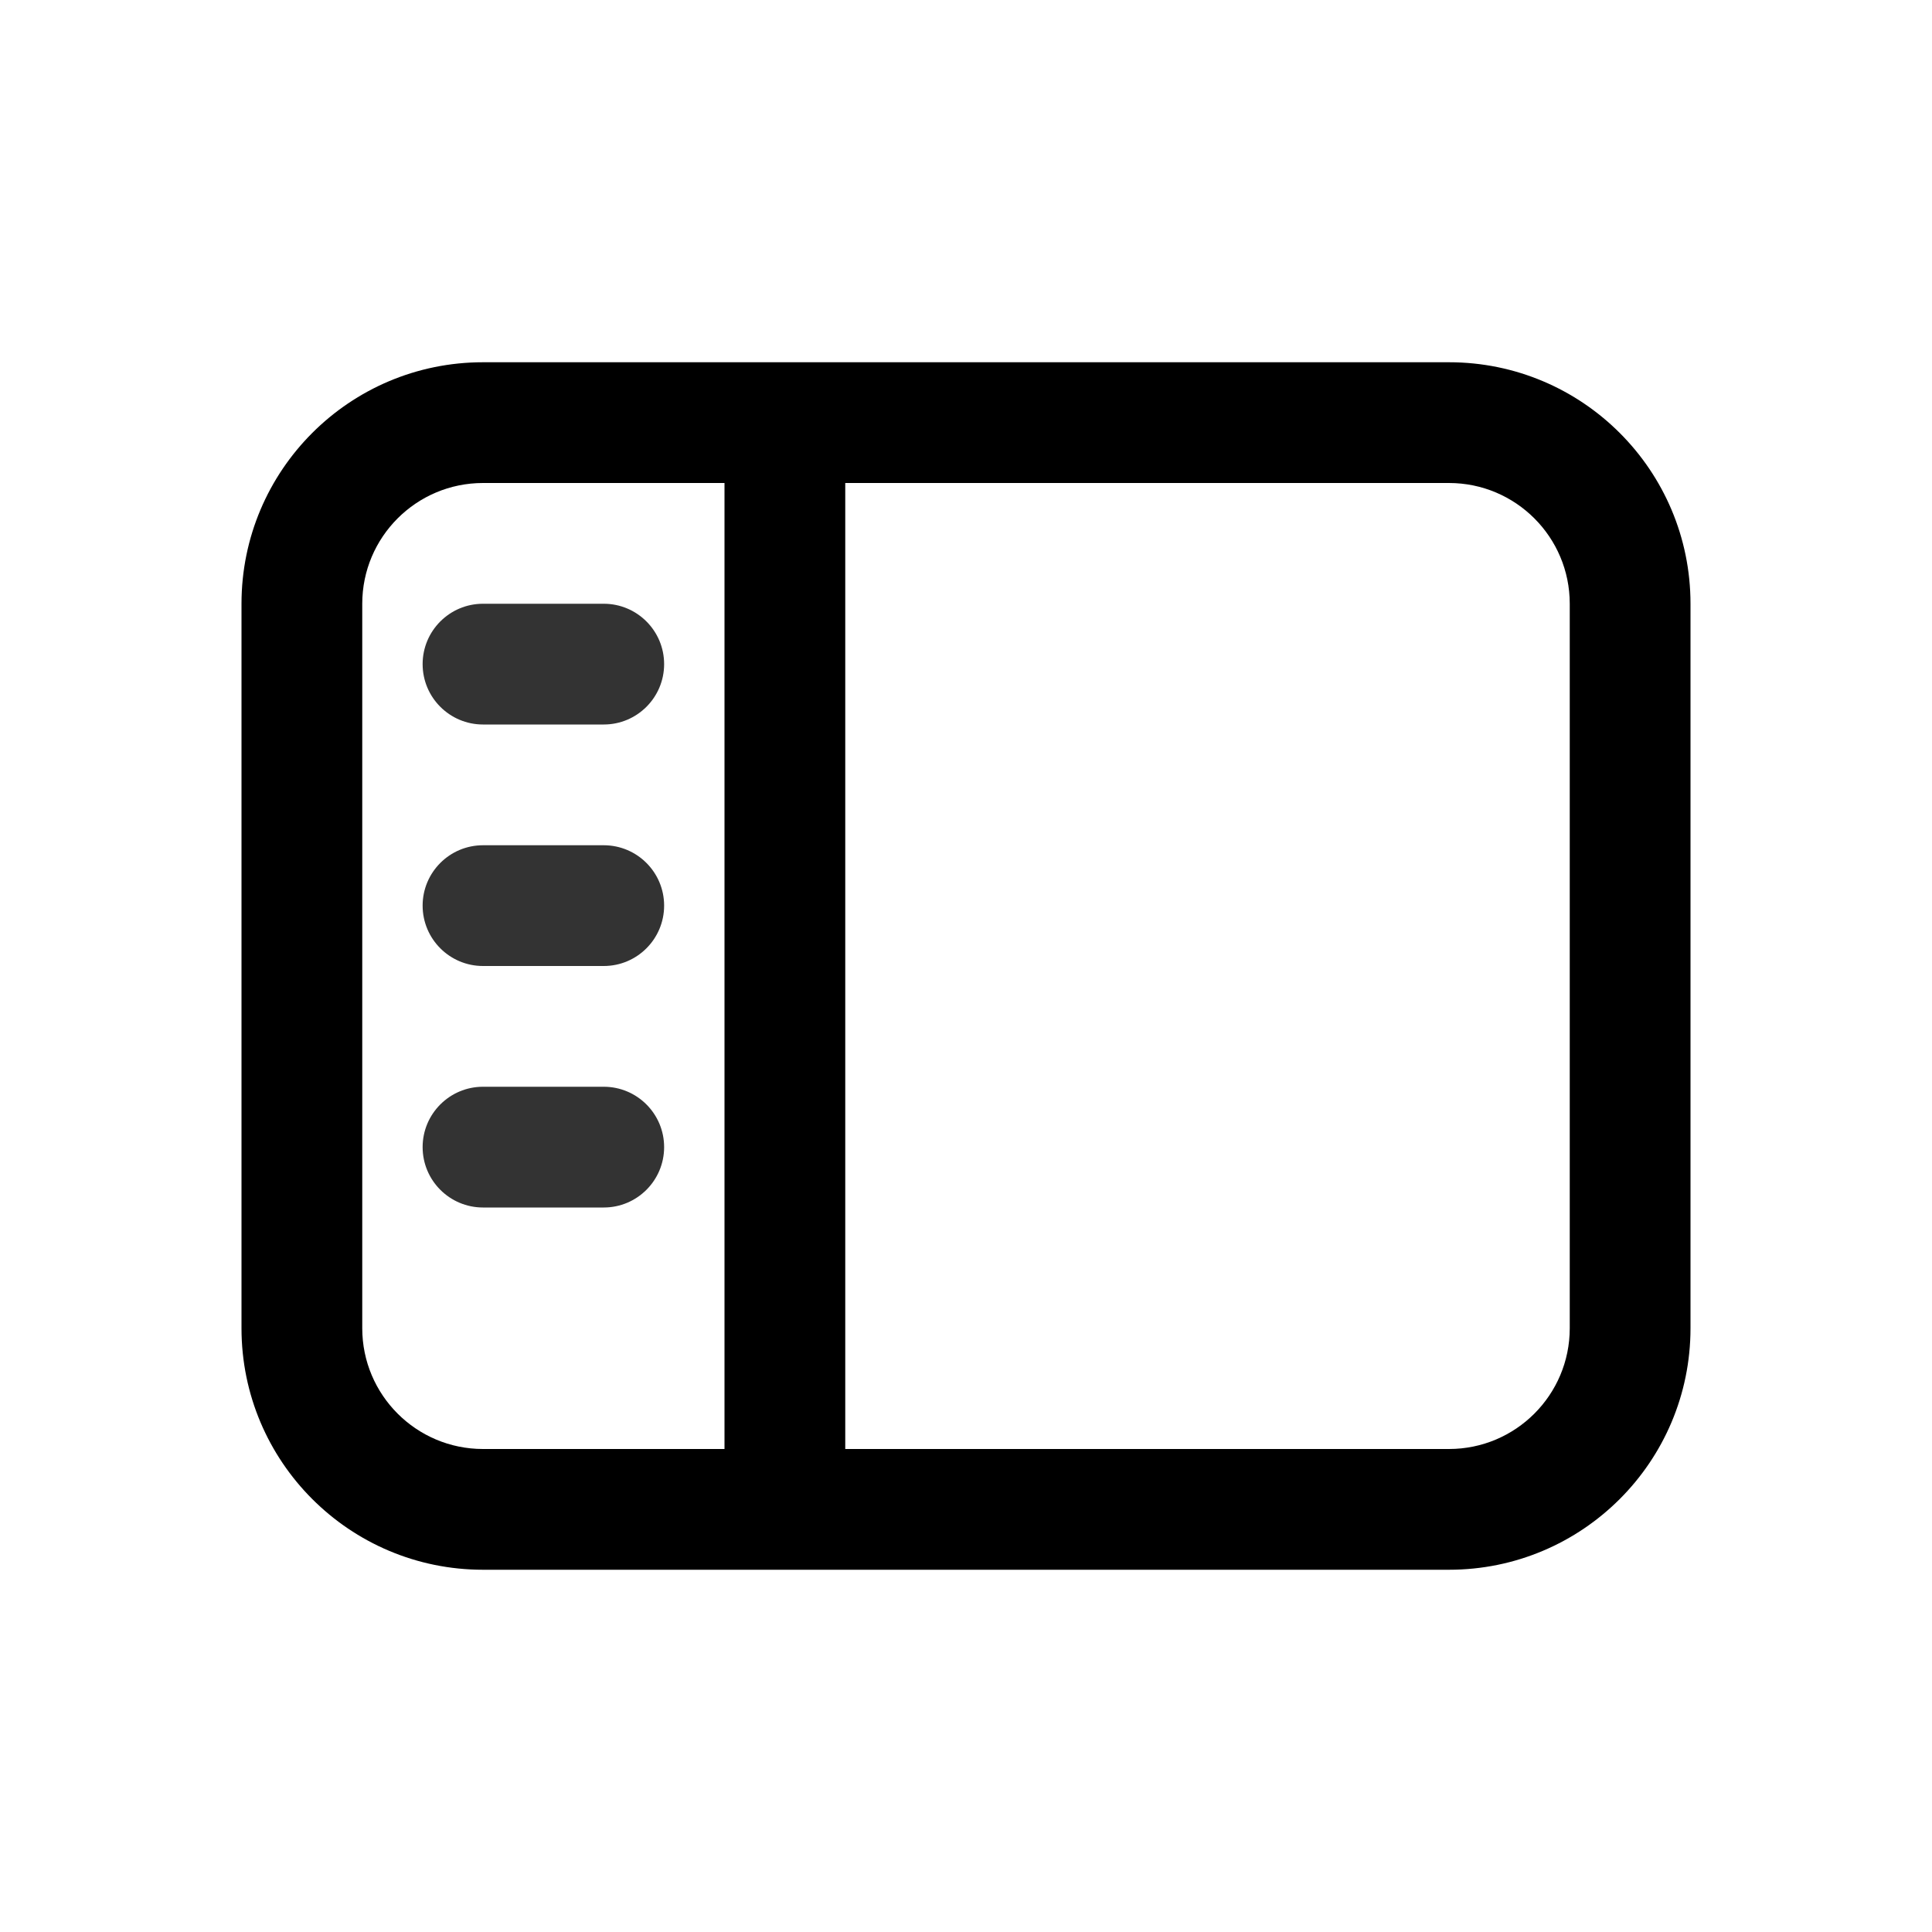
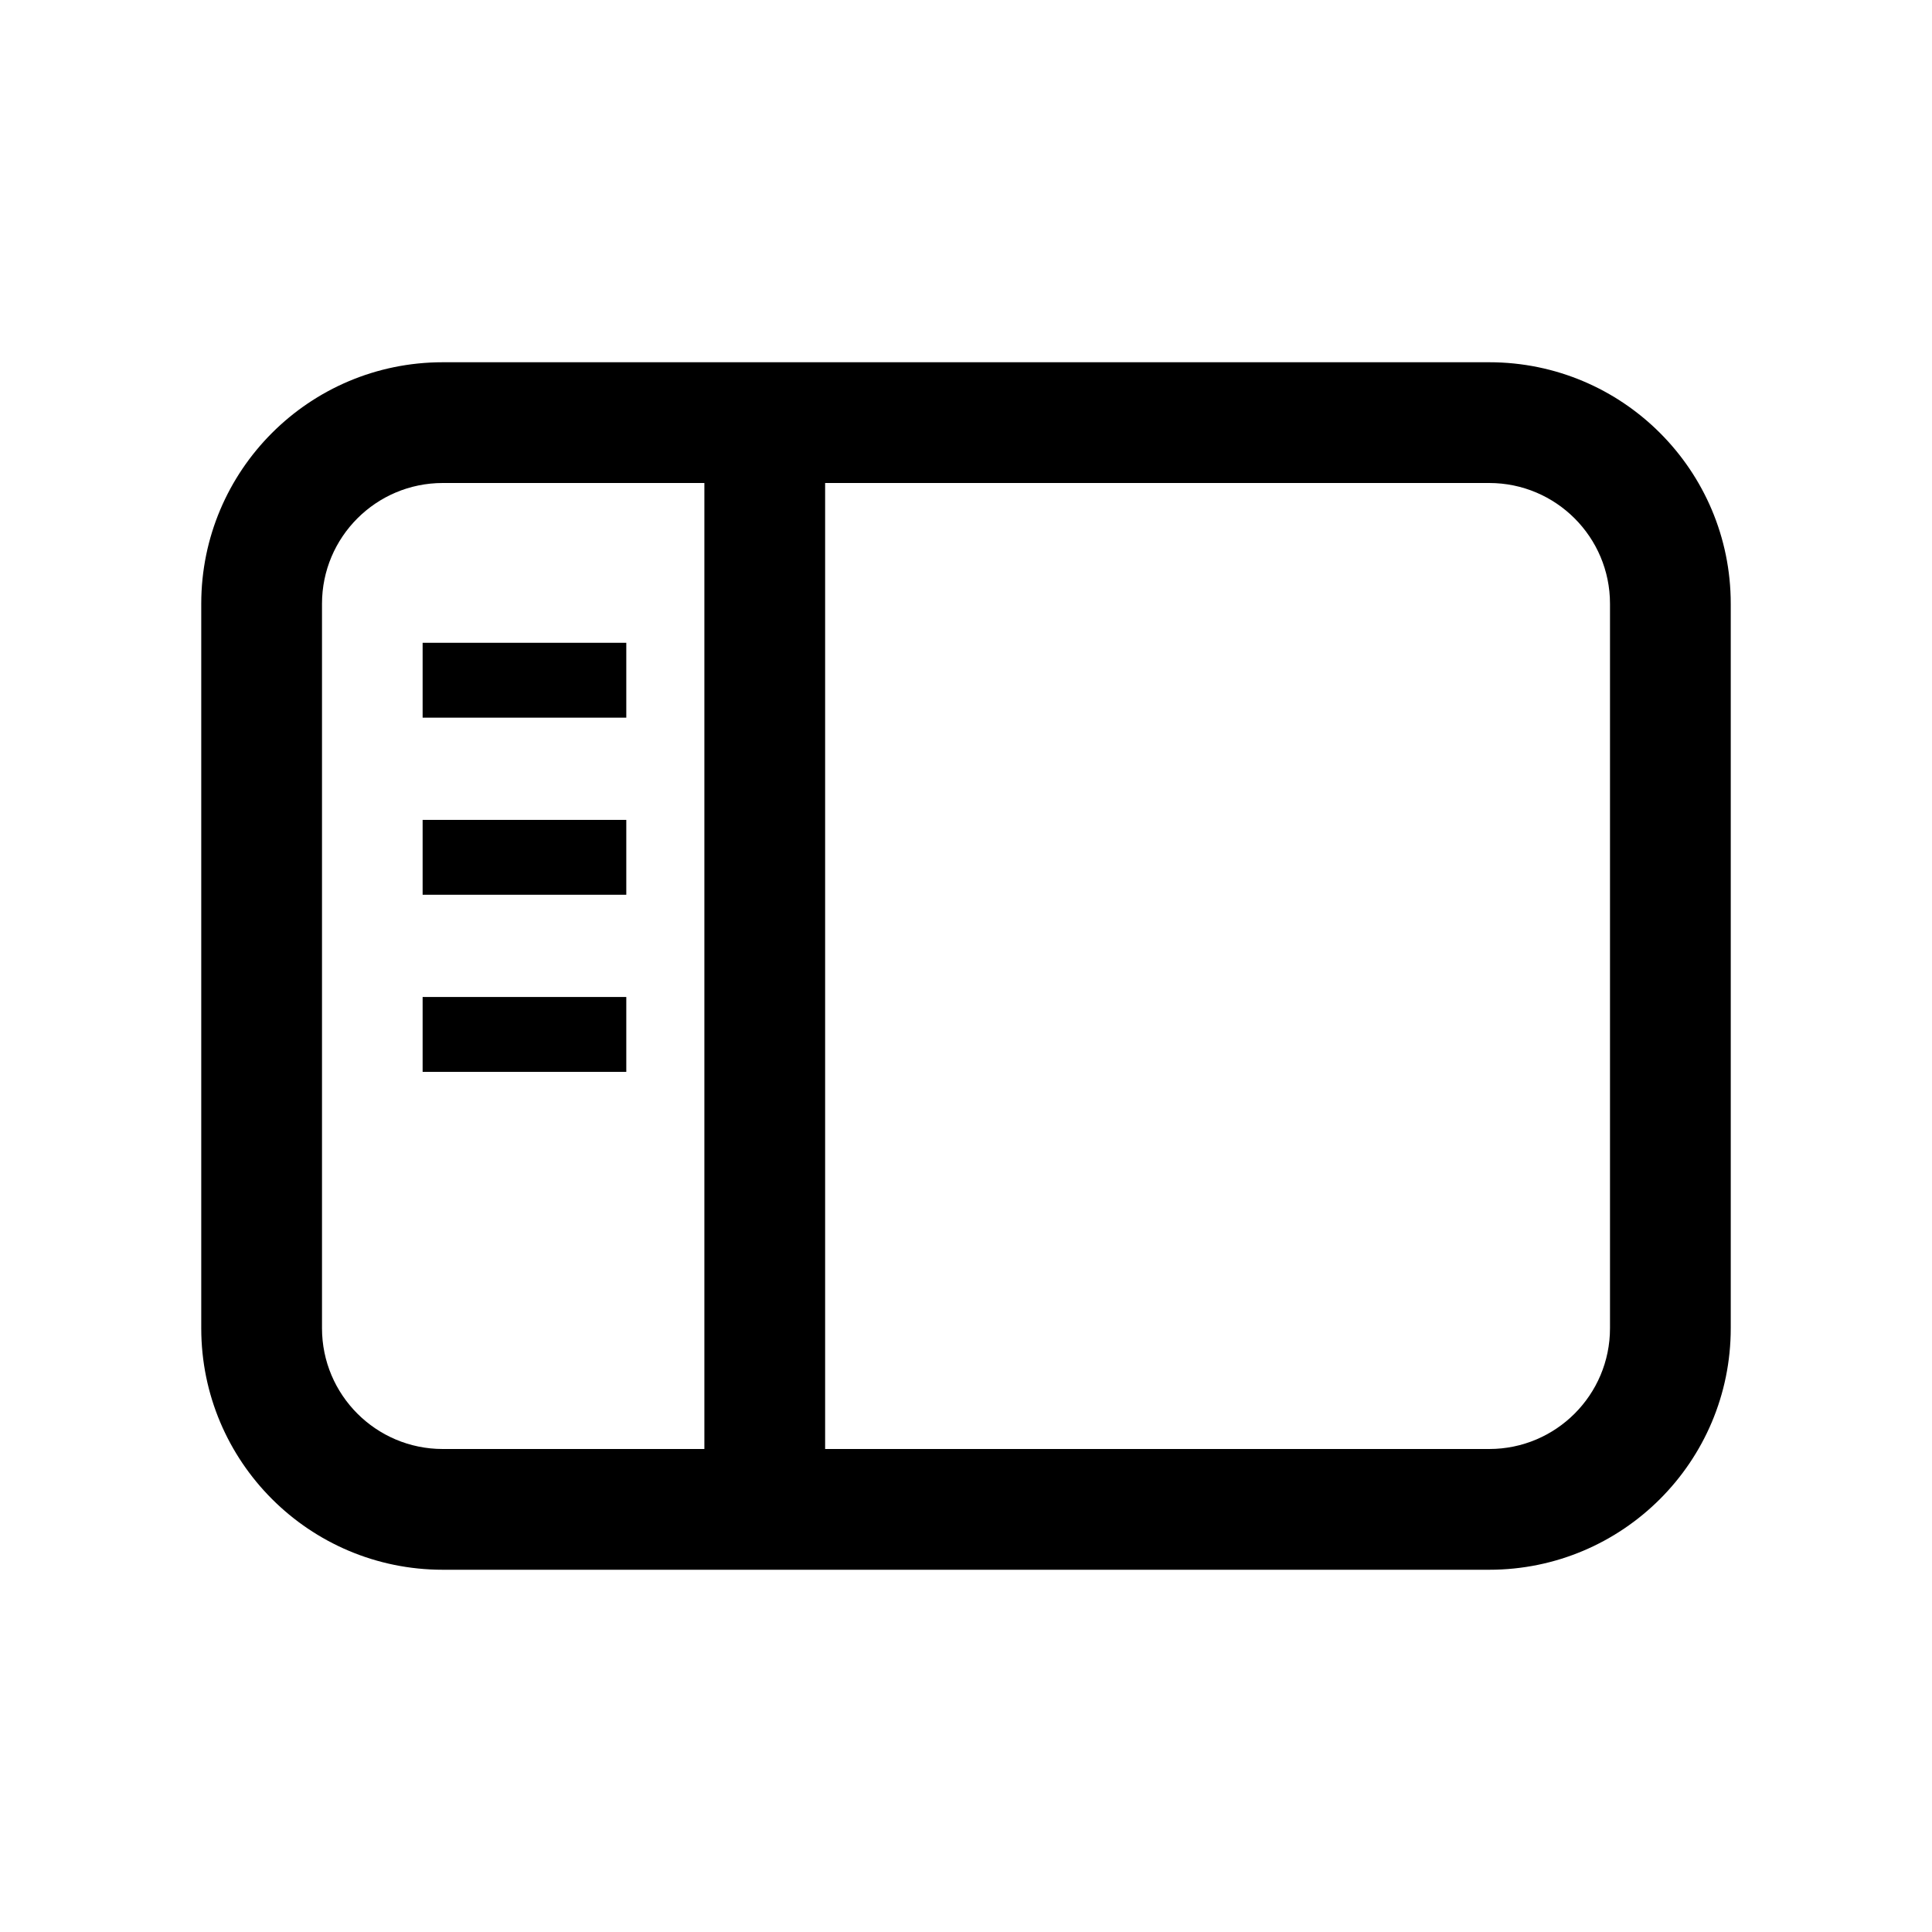
<svg xmlns="http://www.w3.org/2000/svg" viewBox="0 0 24 24" width="24" height="24">
-   <path fill="#000000" d="M18 4.5 C19.657 4.5 21 5.843 21 7.5 L21 16.5 C21 18.157 19.657 19.5 18 19.5 L6 19.5 C4.343 19.5 3 18.157 3 16.5 L3 7.5 C3 5.843 4.343 4.5 6 4.5 Z M6 6 C5.172 6 4.5 6.672 4.5 7.5 L4.5 16.5 C4.5 17.328 5.172 18 6 18 L18 18 C18.828 18 19.5 17.328 19.5 16.5 L19.5 7.5 C19.5 6.672 18.828 6 18 6 Z" />
-   <path fill="#000000" d="M9 6 L10.5 6 L10.5 18 L9 18 Z" />
-   <path fill="#000000" fill-opacity="0.8" d="M6 7.5 L7.5 7.5 C7.914 7.5 8.25 7.836 8.25 8.25 C8.25 8.664 7.914 9 7.5 9 L6 9 C5.586 9 5.25 8.664 5.25 8.25 C5.25 7.836 5.586 7.5 6 7.5 Z M6 10.5 L7.5 10.5 C7.914 10.5 8.25 10.836 8.25 11.25 C8.25 11.664 7.914 12 7.5 12 L6 12 C5.586 12 5.25 11.664 5.25 11.25 C5.25 10.836 5.586 10.5 6 10.5 Z M6 13.5 L7.5 13.5 C7.914 13.5 8.25 13.836 8.25 14.25 C8.25 14.664 7.914 15 7.5 15 L6 15 C5.586 15 5.25 14.664 5.25 14.25 C5.25 13.836 5.586 13.5 6 13.5 Z" />
+   <path fill="#000000" d="M18.5 4.5 C20.157 4.5 21.5 5.843 21.5 7.5 L21.5 16.5 C21.5 18.157 20.157 19.5 18.5 19.5 L5.5 19.5 C3.843 19.5 2.5 18.157 2.5 16.5 L2.5 7.5 C2.5 5.843 3.843 4.5 5.5 4.5 Z M5.5 6 C4.672 6 4 6.672 4 7.5 L4 16.5 C4 17.328 4.672 18 5.5 18 L18.5 18 C19.328 18 20 17.328 20 16.5 L20 7.5 C20 6.672 19.328 6 18.5 6 Z" />
+   <path fill="#000000" d="M8.75 6 L10.25 6 L10.25 18 L8.75 18 Z" />
+   <path fill="#000000" d="M5.25 7.985 L7.78 7.985 L7.78 8.915 L5.25 8.915 Z M5.25 10.185 L7.78 10.185 L7.78 11.115 L5.25 11.115 Z M5.25 12.385 L7.78 12.385 L7.78 13.315 L5.25 13.315 Z" />
</svg>
